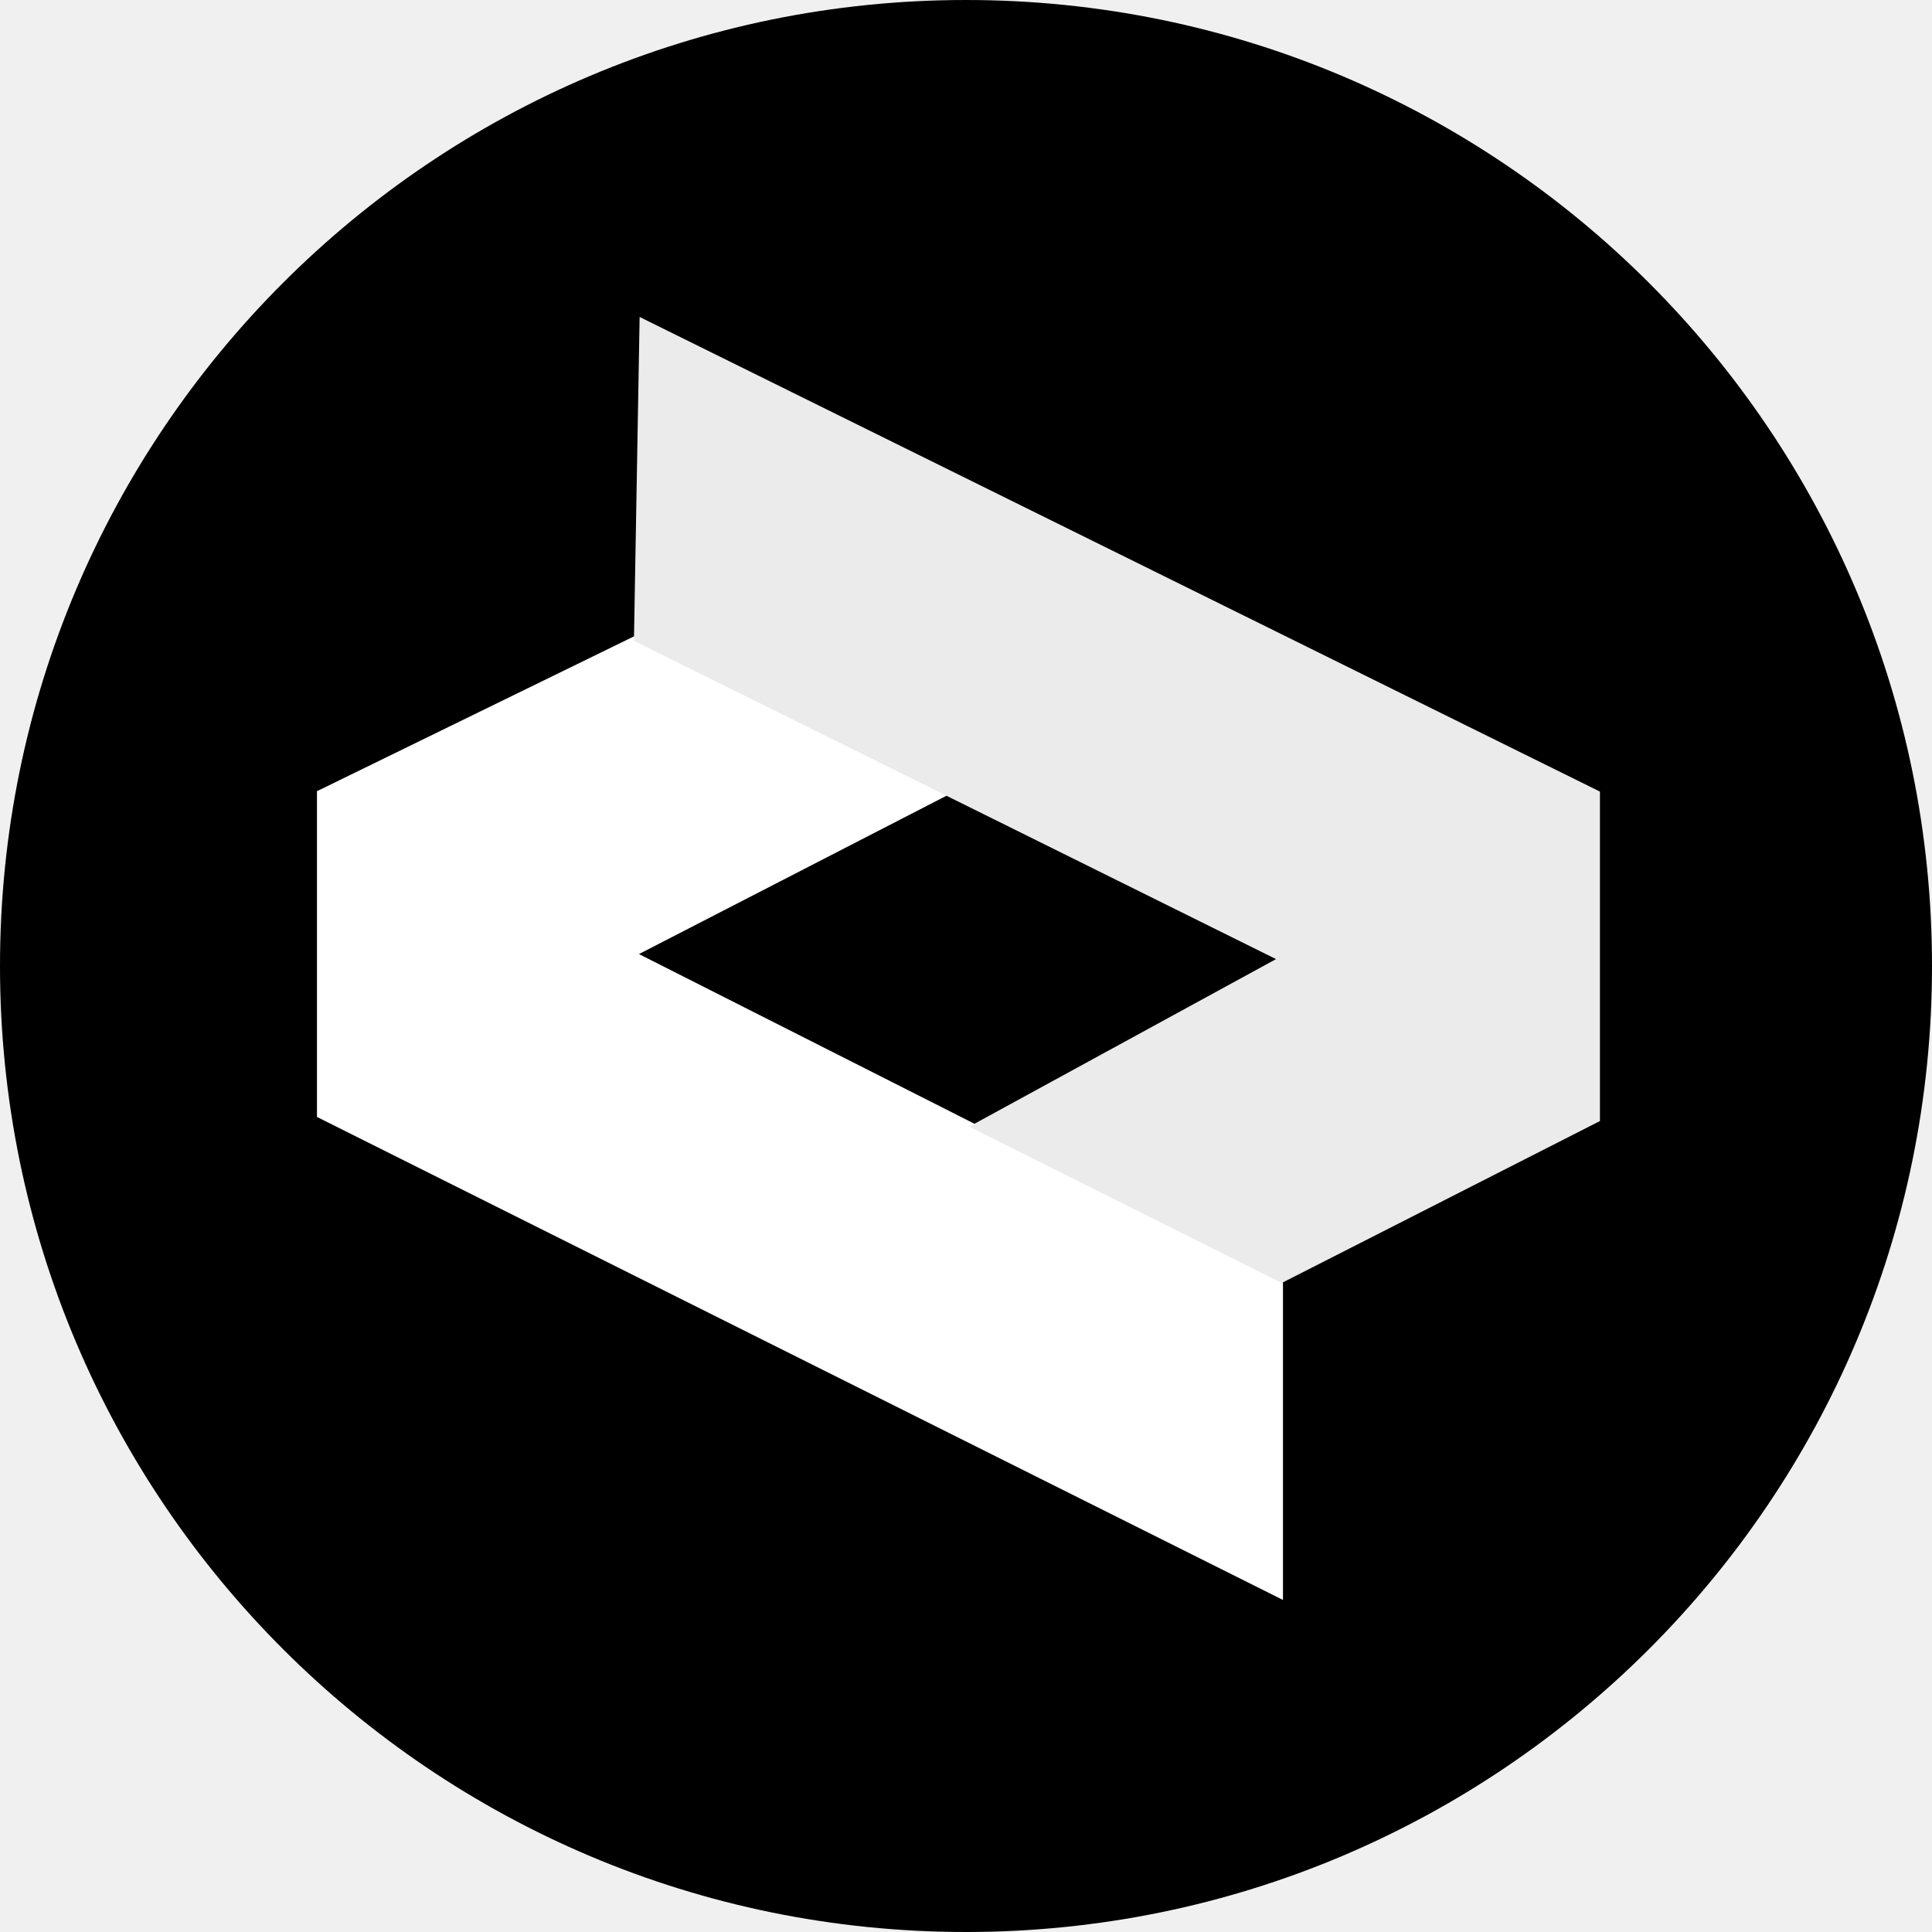
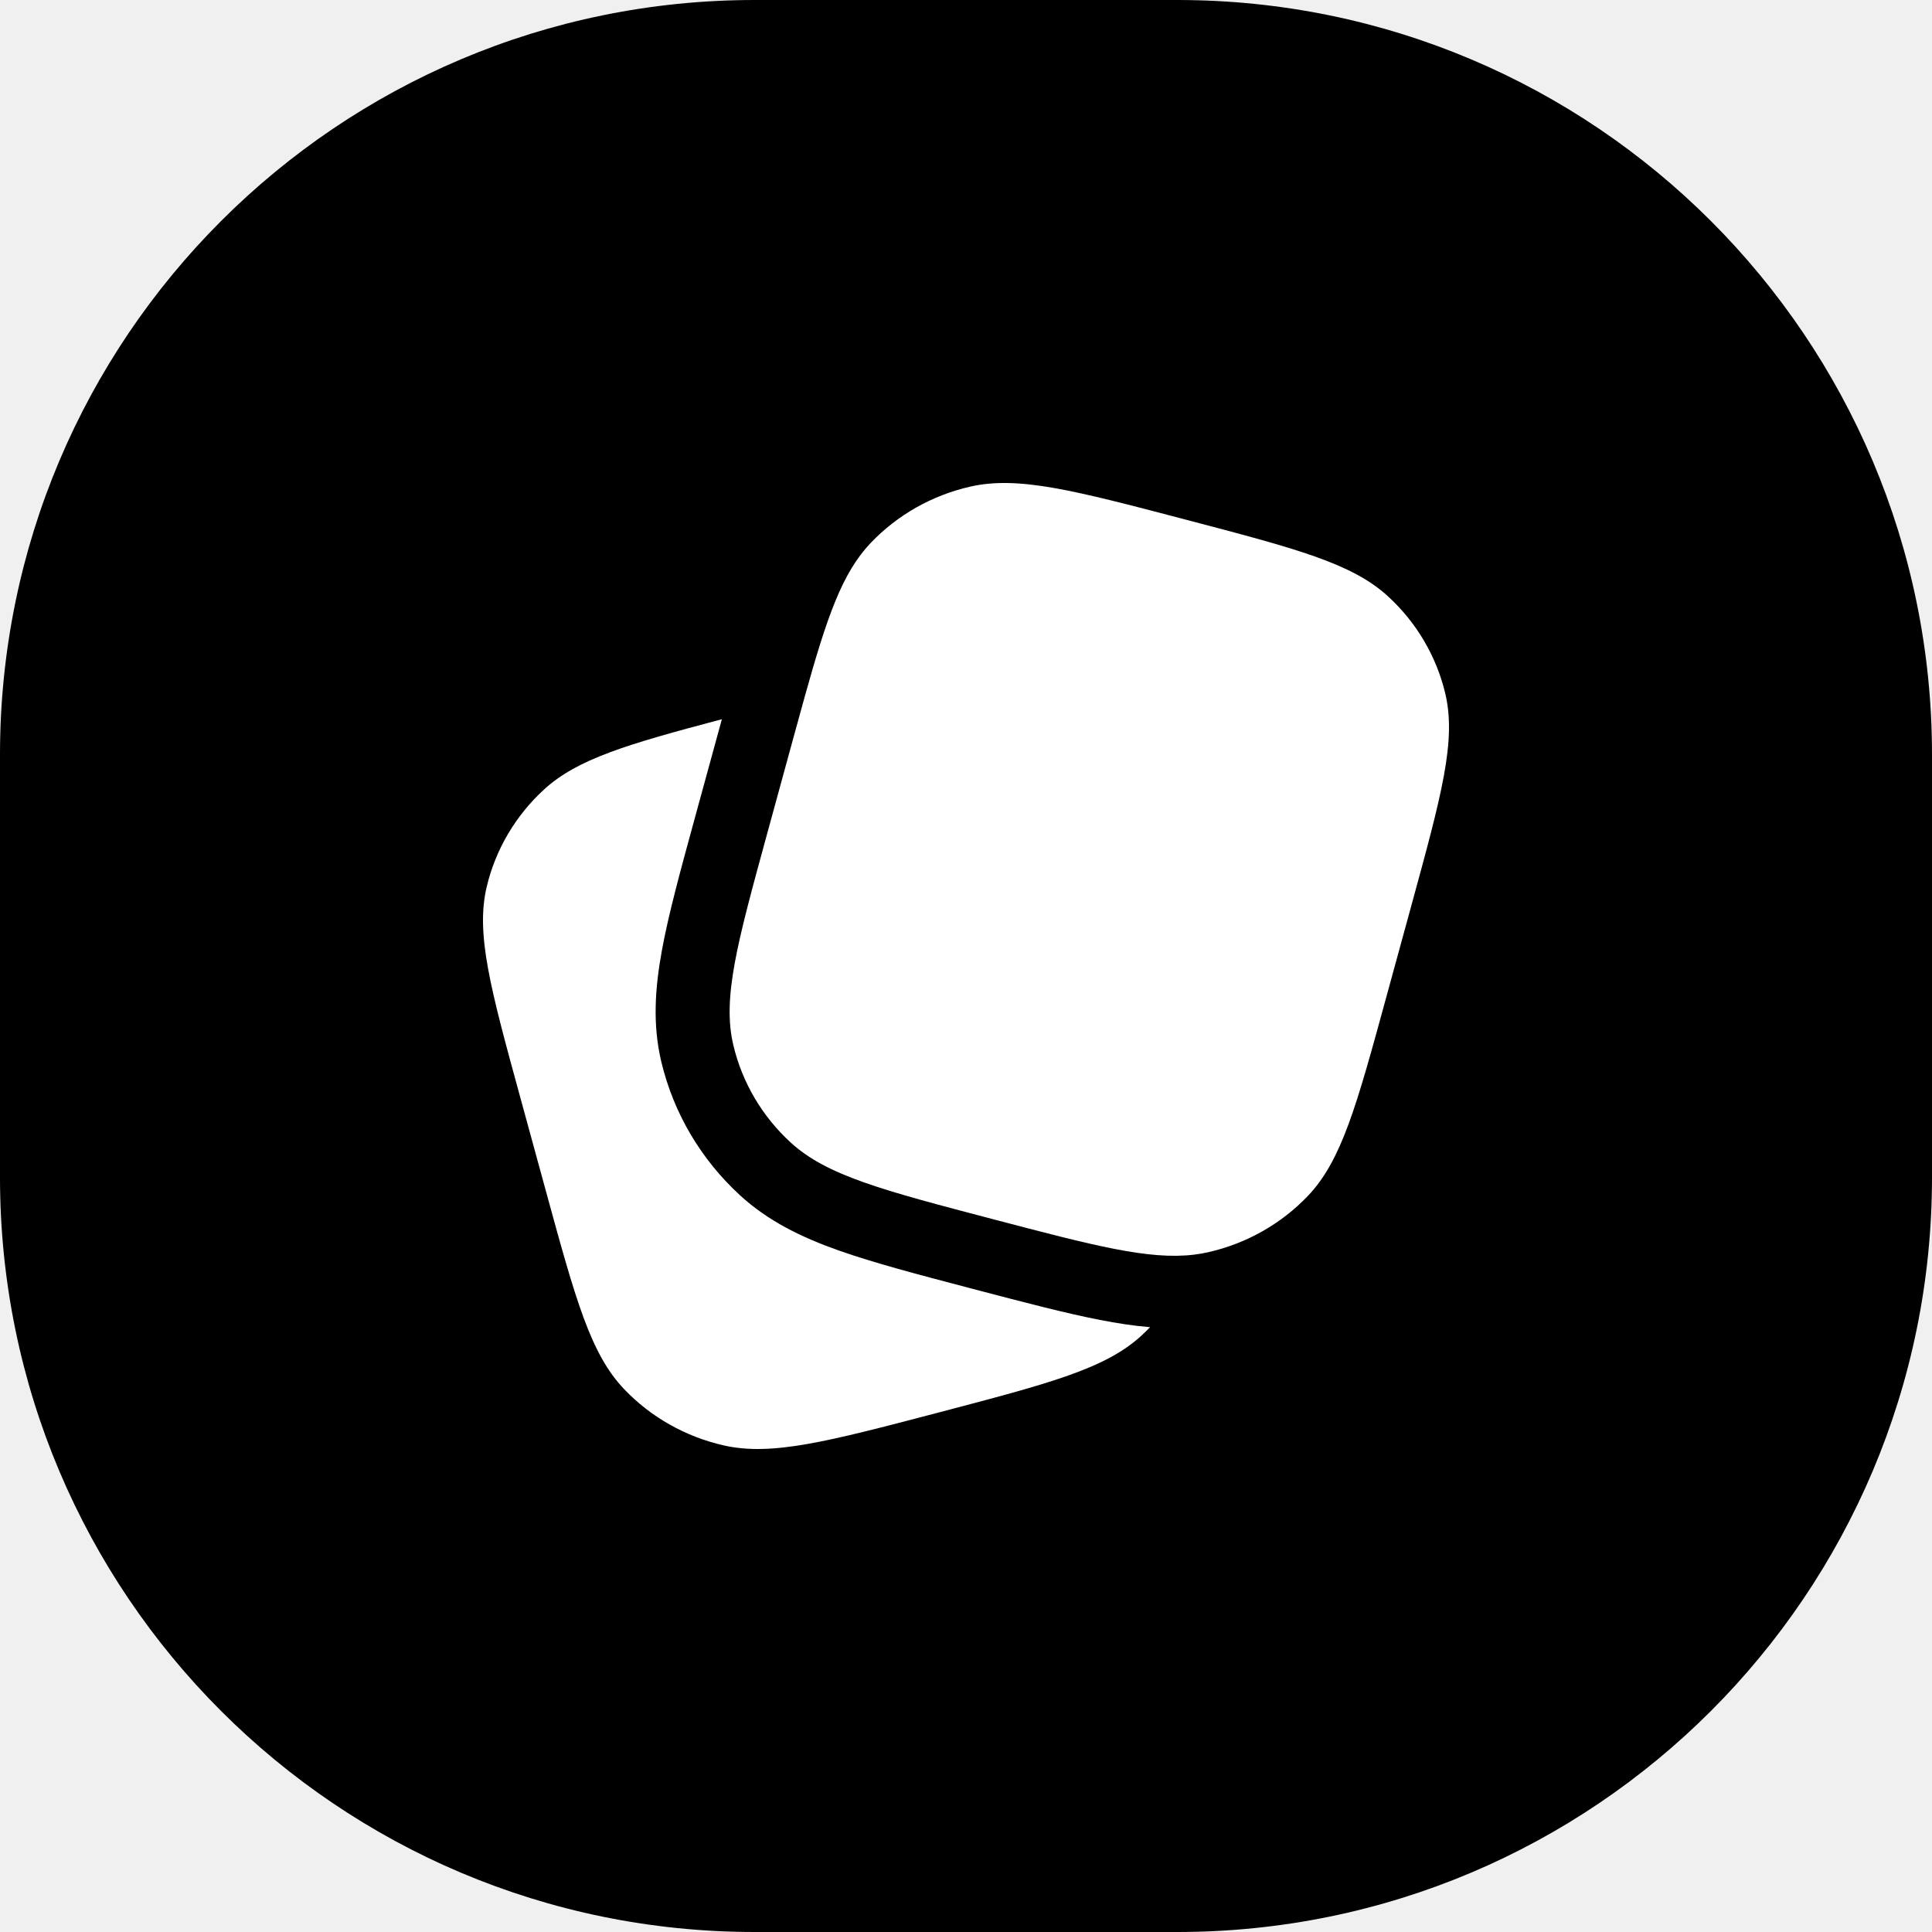
<svg xmlns="http://www.w3.org/2000/svg" width="128" height="128" viewBox="0 0 128 128" fill="none">
-   <rect width="128" height="128" rx="64" fill="black" />
-   <path d="M21 52.419L42.333 42L63.292 52.419L42.333 63.209L85 84.791V106L21 74V52.419Z" fill="white" />
-   <path d="M84.541 63.543L64.212 74.642L84.918 85L106 74.272V52.445L42.377 21L42 42.457L84.541 63.543Z" fill="#EBEBEB" />
+   <rect width="128" height="128" rx="50" fill="black" />
+   <path d="M91.842 66.075L93.534 59.893C95.509 52.675 96.496 49.067 95.752 45.944C95.166 43.478 93.845 41.239 91.958 39.508C89.568 37.316 85.883 36.349 78.514 34.415C71.144 32.481 67.459 31.514 64.271 32.242C61.753 32.817 59.465 34.111 57.698 35.959C55.782 37.962 54.782 40.896 53.295 46.228C53.045 47.123 52.782 48.086 52.498 49.124L50.806 55.307C48.831 62.524 47.844 66.133 48.588 69.256C49.175 71.722 50.495 73.962 52.382 75.692C54.772 77.884 58.457 78.851 65.827 80.785C72.469 82.528 76.118 83.486 79.108 83.124C79.436 83.085 79.755 83.029 80.07 82.957C82.587 82.383 84.875 81.089 86.642 79.241C88.88 76.901 89.868 73.293 91.842 66.075Z" fill="white" />
+   <path d="M34.466 72.693L36.158 78.876C38.132 86.093 39.12 89.701 41.358 92.042C43.125 93.89 45.413 95.183 47.93 95.758C51.119 96.486 54.804 95.519 62.174 93.585C69.543 91.651 73.228 90.684 75.618 88.493C75.816 88.31 76.008 88.123 76.194 87.93C75.102 87.84 74 87.668 72.881 87.45C70.606 87.007 67.903 86.298 64.706 85.459L64.357 85.367L64.276 85.346C60.798 84.433 57.892 83.669 55.571 82.849C53.131 81.985 50.914 80.921 49.031 79.194C46.436 76.814 44.621 73.734 43.813 70.344C43.228 67.884 43.395 65.471 43.852 62.97C44.289 60.573 45.075 57.701 46.017 54.259L47.764 47.876L47.825 47.652C41.549 49.308 38.245 50.287 36.042 52.308C34.155 54.039 32.834 56.279 32.248 58.744C31.504 61.867 32.491 65.476 34.466 72.693Z" fill="white" />
</svg>
